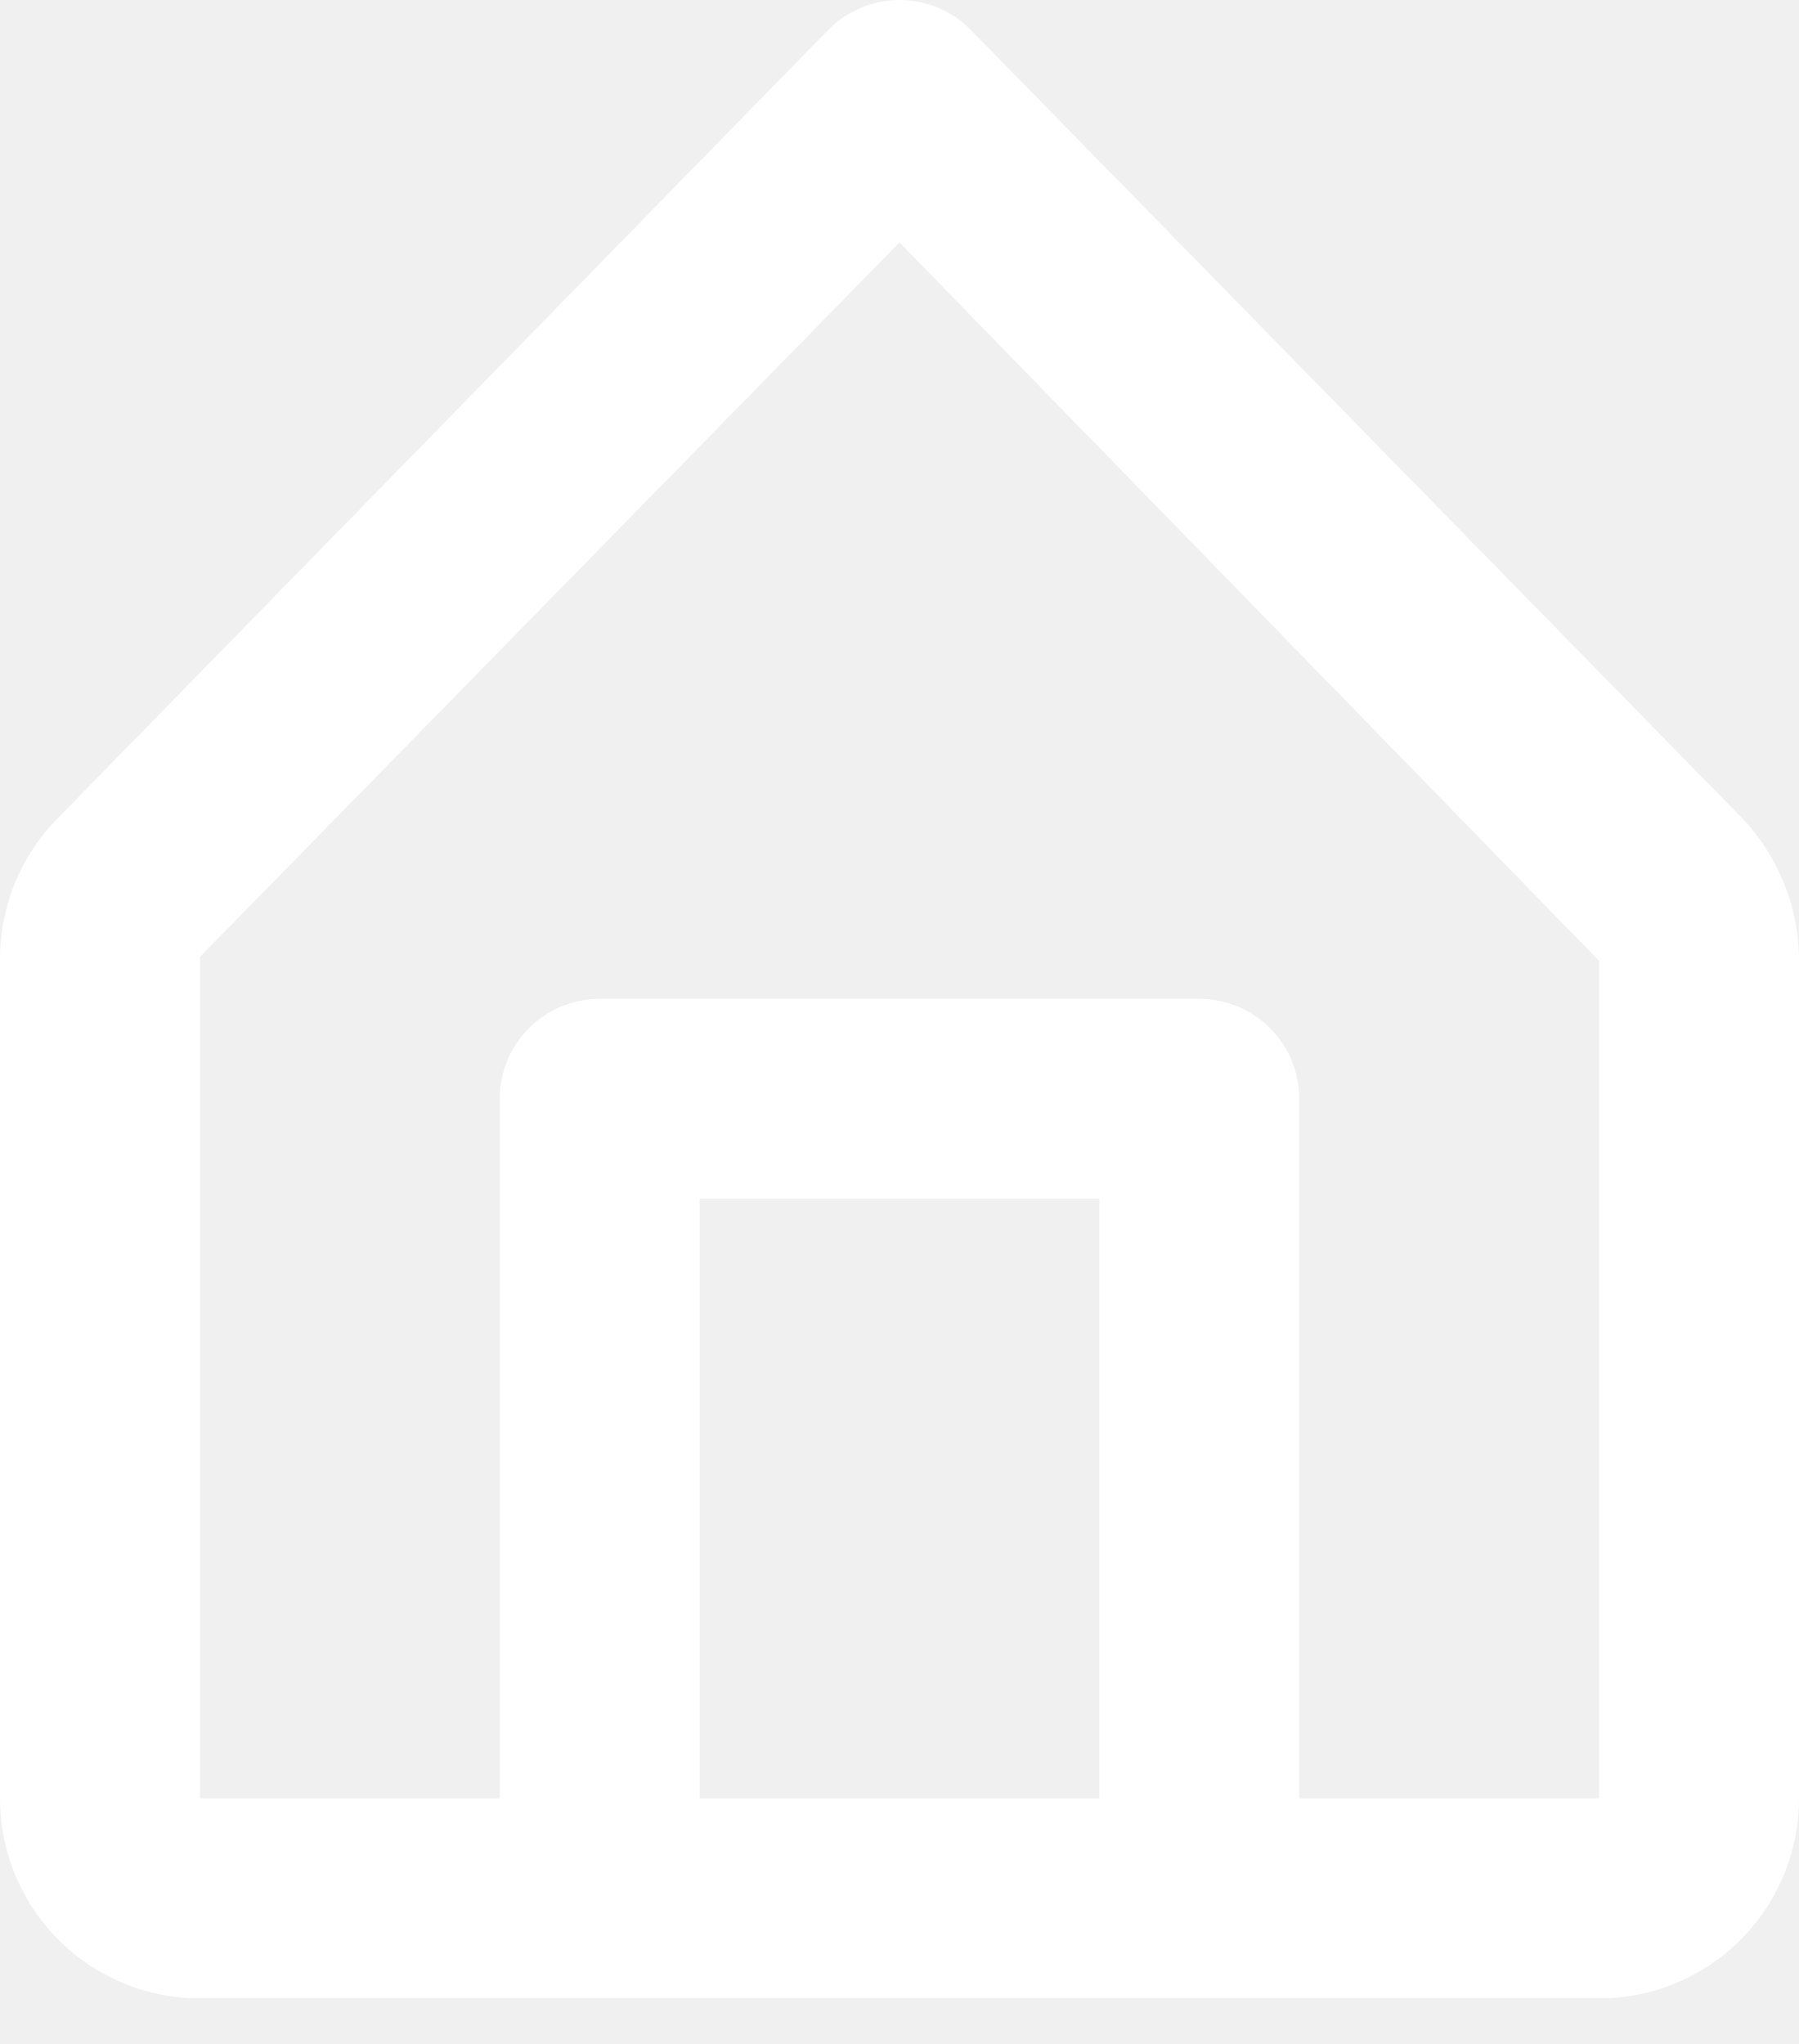
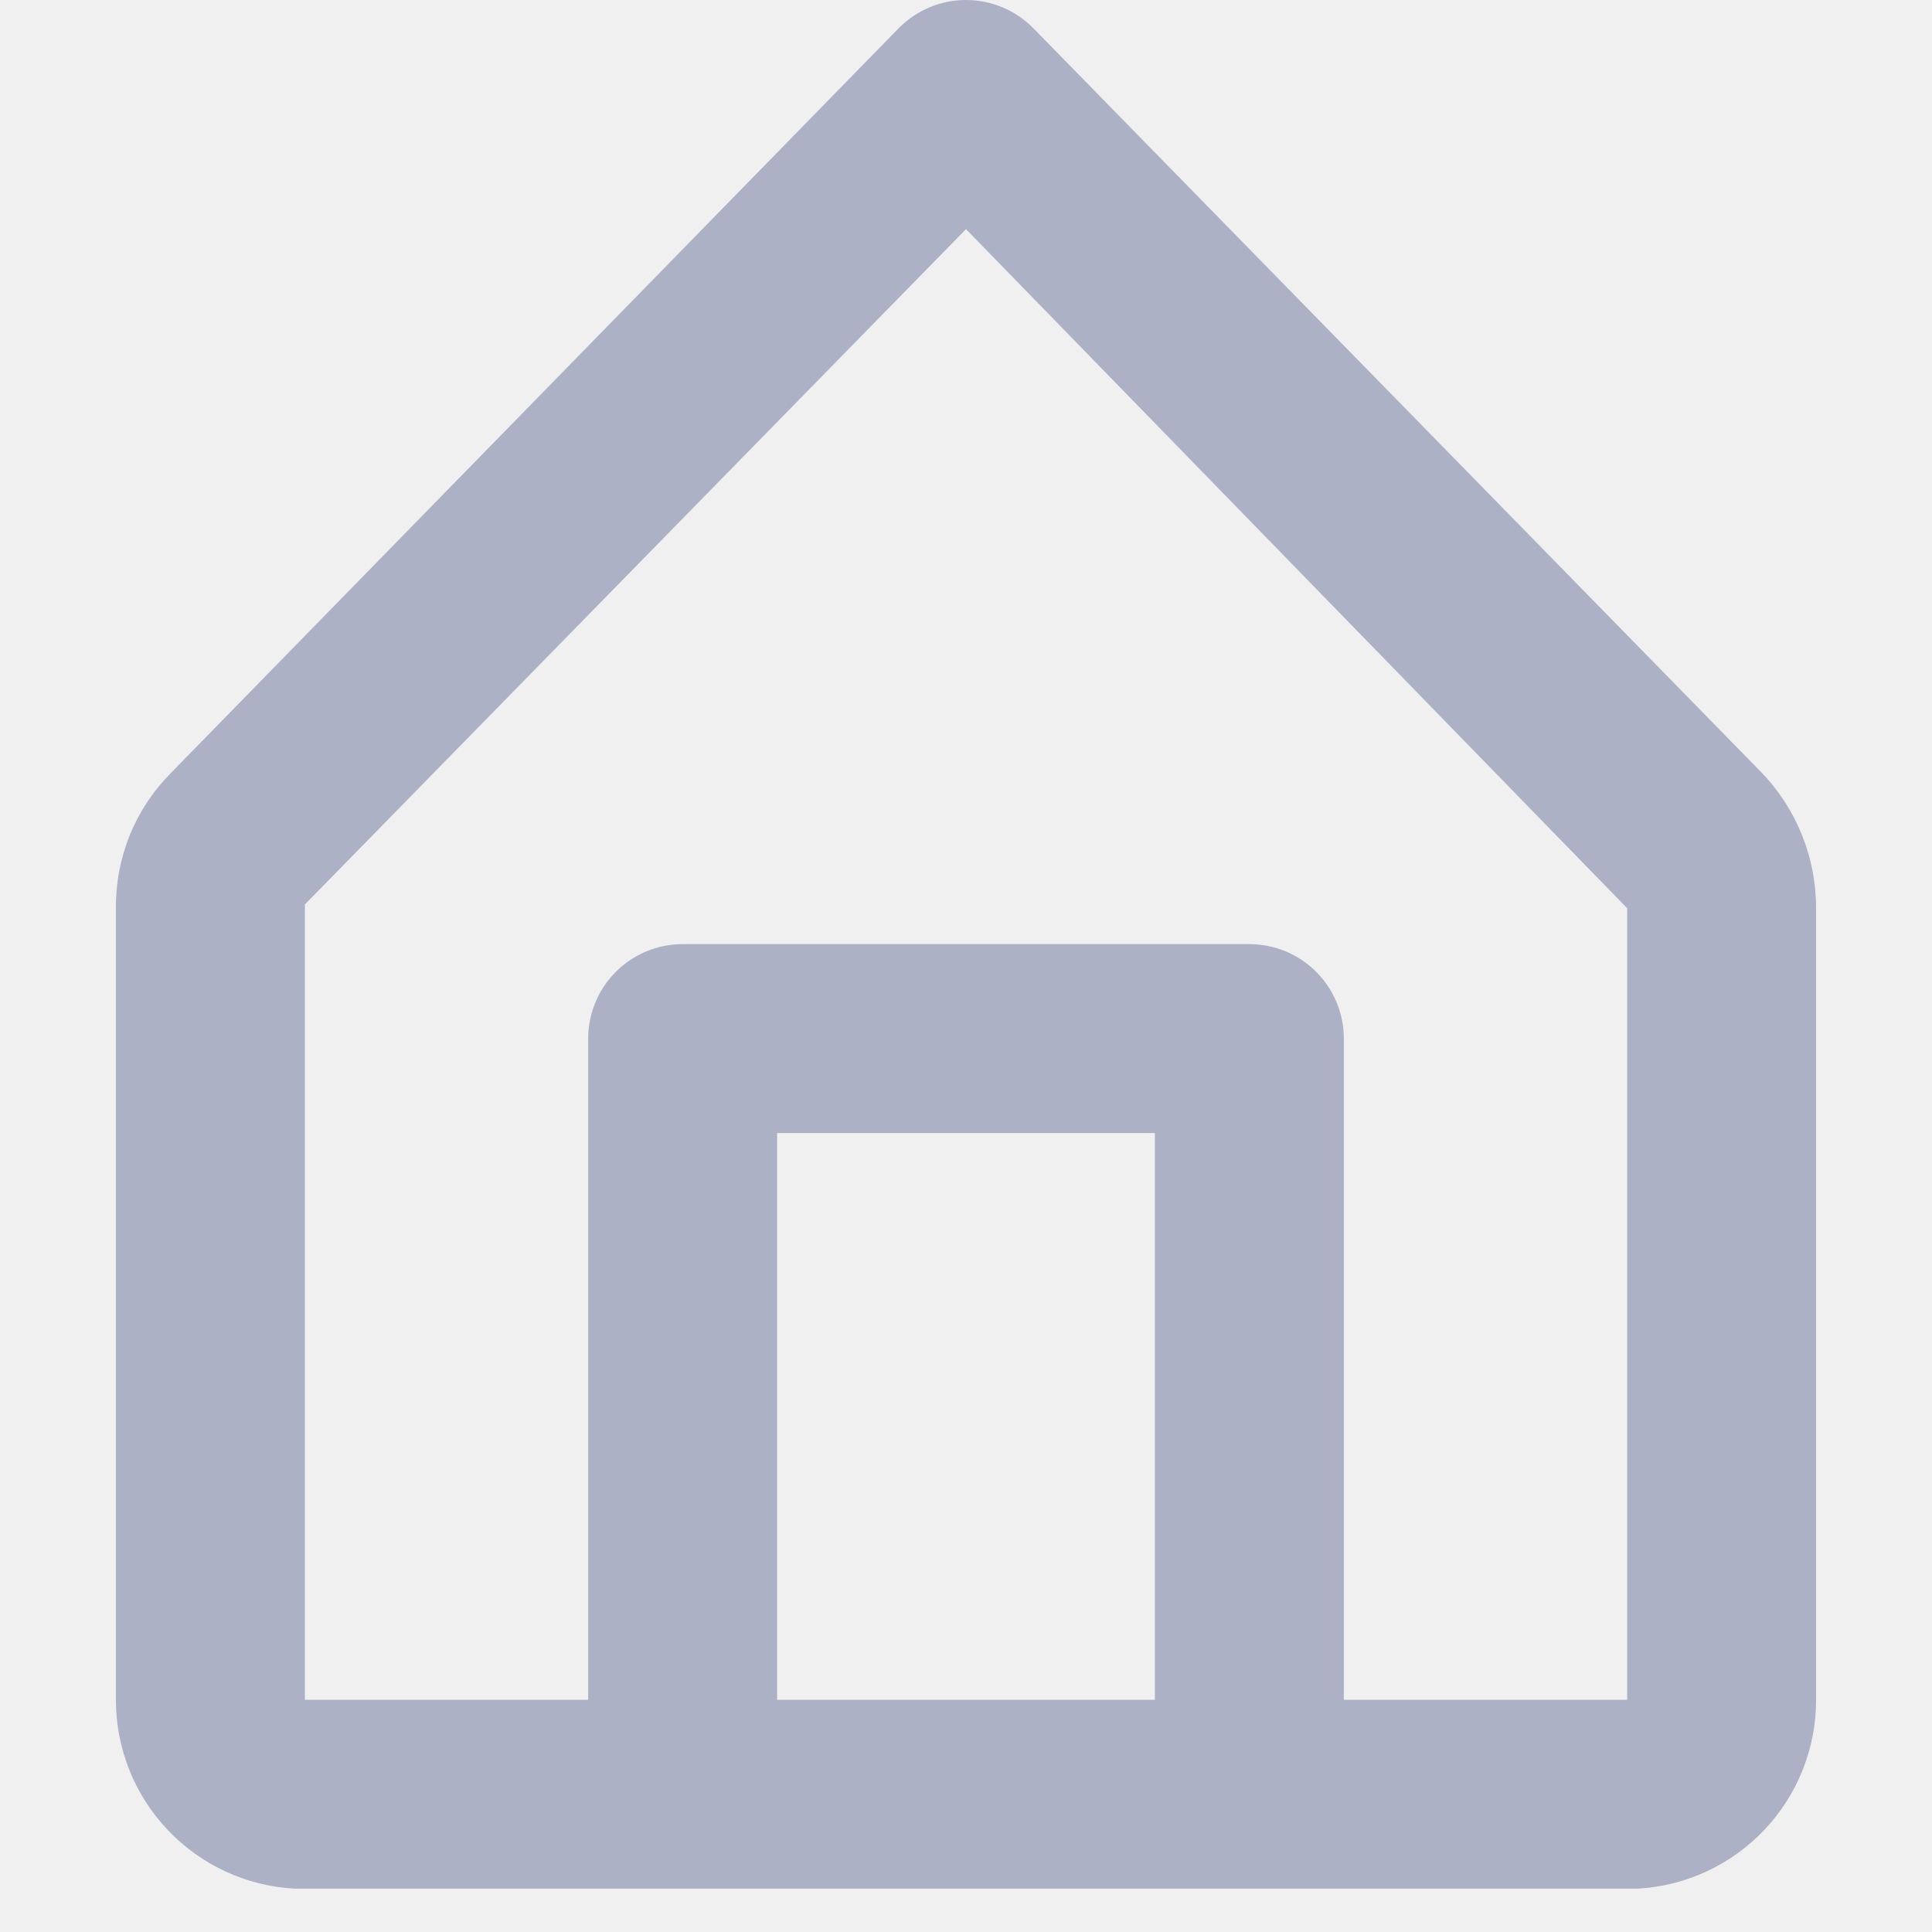
- <svg xmlns="http://www.w3.org/2000/svg" width="22" height="25" viewBox="0 0 22 25" fill="none">
-   <path id="Home" d="M21.291 9.993L11.868 0.362C11.754 0.247 11.619 0.156 11.47 0.094C11.321 0.032 11.161 0 11 0C10.839 0 10.679 0.032 10.53 0.094C10.381 0.156 10.246 0.247 10.132 0.362L0.709 10.005C0.481 10.235 0.301 10.508 0.179 10.808C0.058 11.108 -0.003 11.429 0 11.753V21.995C-0.001 22.62 0.238 23.223 0.668 23.677C1.098 24.132 1.685 24.405 2.31 24.439H19.69C20.315 24.405 20.902 24.132 21.332 23.677C21.762 23.223 22.001 22.62 22 21.995V11.753C22.001 11.096 21.747 10.465 21.291 9.993ZM8.556 21.995V14.661H13.444V21.995H8.556ZM19.556 21.995H15.889V13.439C15.889 13.115 15.76 12.804 15.531 12.575C15.302 12.346 14.991 12.217 14.667 12.217H7.333C7.009 12.217 6.698 12.346 6.469 12.575C6.24 12.804 6.111 13.115 6.111 13.439V21.995H2.445V11.704L11 2.965L19.556 11.753V21.995Z" fill="white" />
+ <svg xmlns="http://www.w3.org/2000/svg" width="20px" height="20px" viewBox="0 0 22 25" fill="none">
+   <path id="Home" d="M21.291 9.993L11.868 0.362C11.754 0.247 11.619 0.156 11.47 0.094C11.321 0.032 11.161 0 11 0C10.839 0 10.679 0.032 10.53 0.094C10.381 0.156 10.246 0.247 10.132 0.362L0.709 10.005C0.481 10.235 0.301 10.508 0.179 10.808C0.058 11.108 -0.003 11.429 0 11.753V21.995C-0.001 22.62 0.238 23.223 0.668 23.677C1.098 24.132 1.685 24.405 2.31 24.439H19.69C20.315 24.405 20.902 24.132 21.332 23.677C21.762 23.223 22.001 22.62 22 21.995V11.753C22.001 11.096 21.747 10.465 21.291 9.993ZM8.556 21.995V14.661H13.444V21.995H8.556ZM19.556 21.995H15.889V13.439C15.889 13.115 15.76 12.804 15.531 12.575C15.302 12.346 14.991 12.217 14.667 12.217H7.333C7.009 12.217 6.698 12.346 6.469 12.575C6.24 12.804 6.111 13.115 6.111 13.439V21.995H2.445V11.704L11 2.965L19.556 11.753V21.995Z" fill="#ACB1C6" />
</svg>
